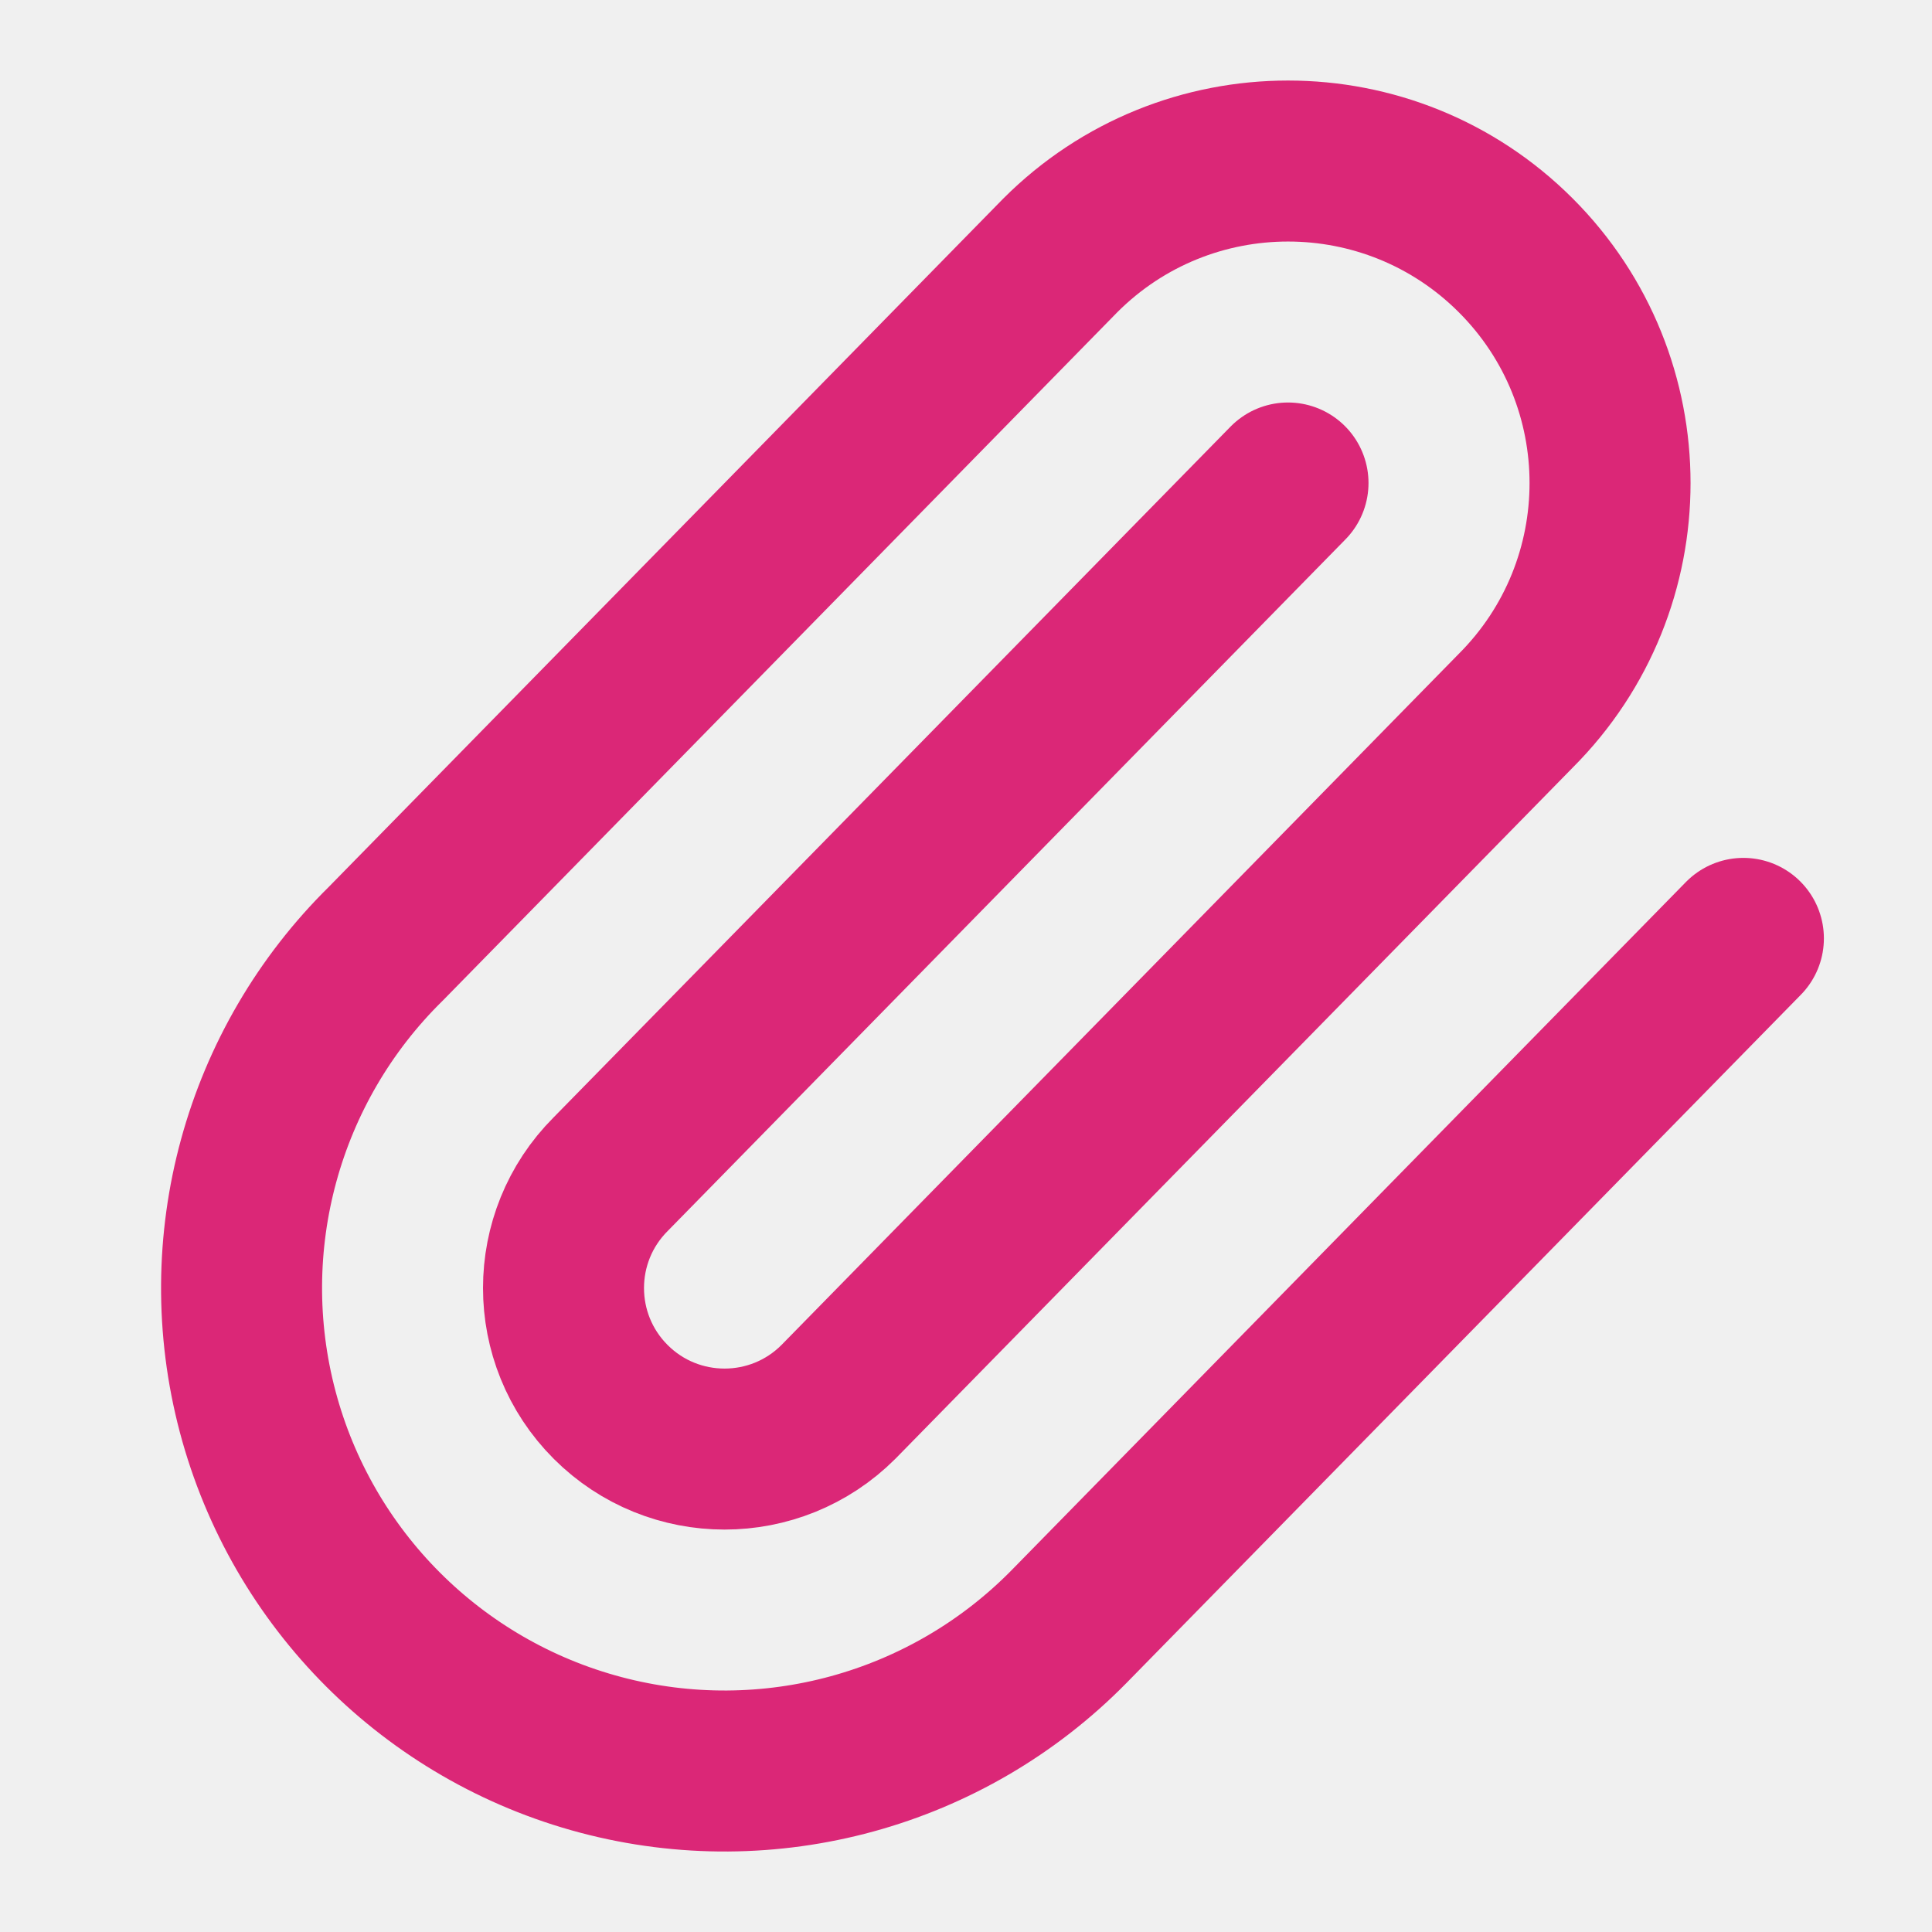
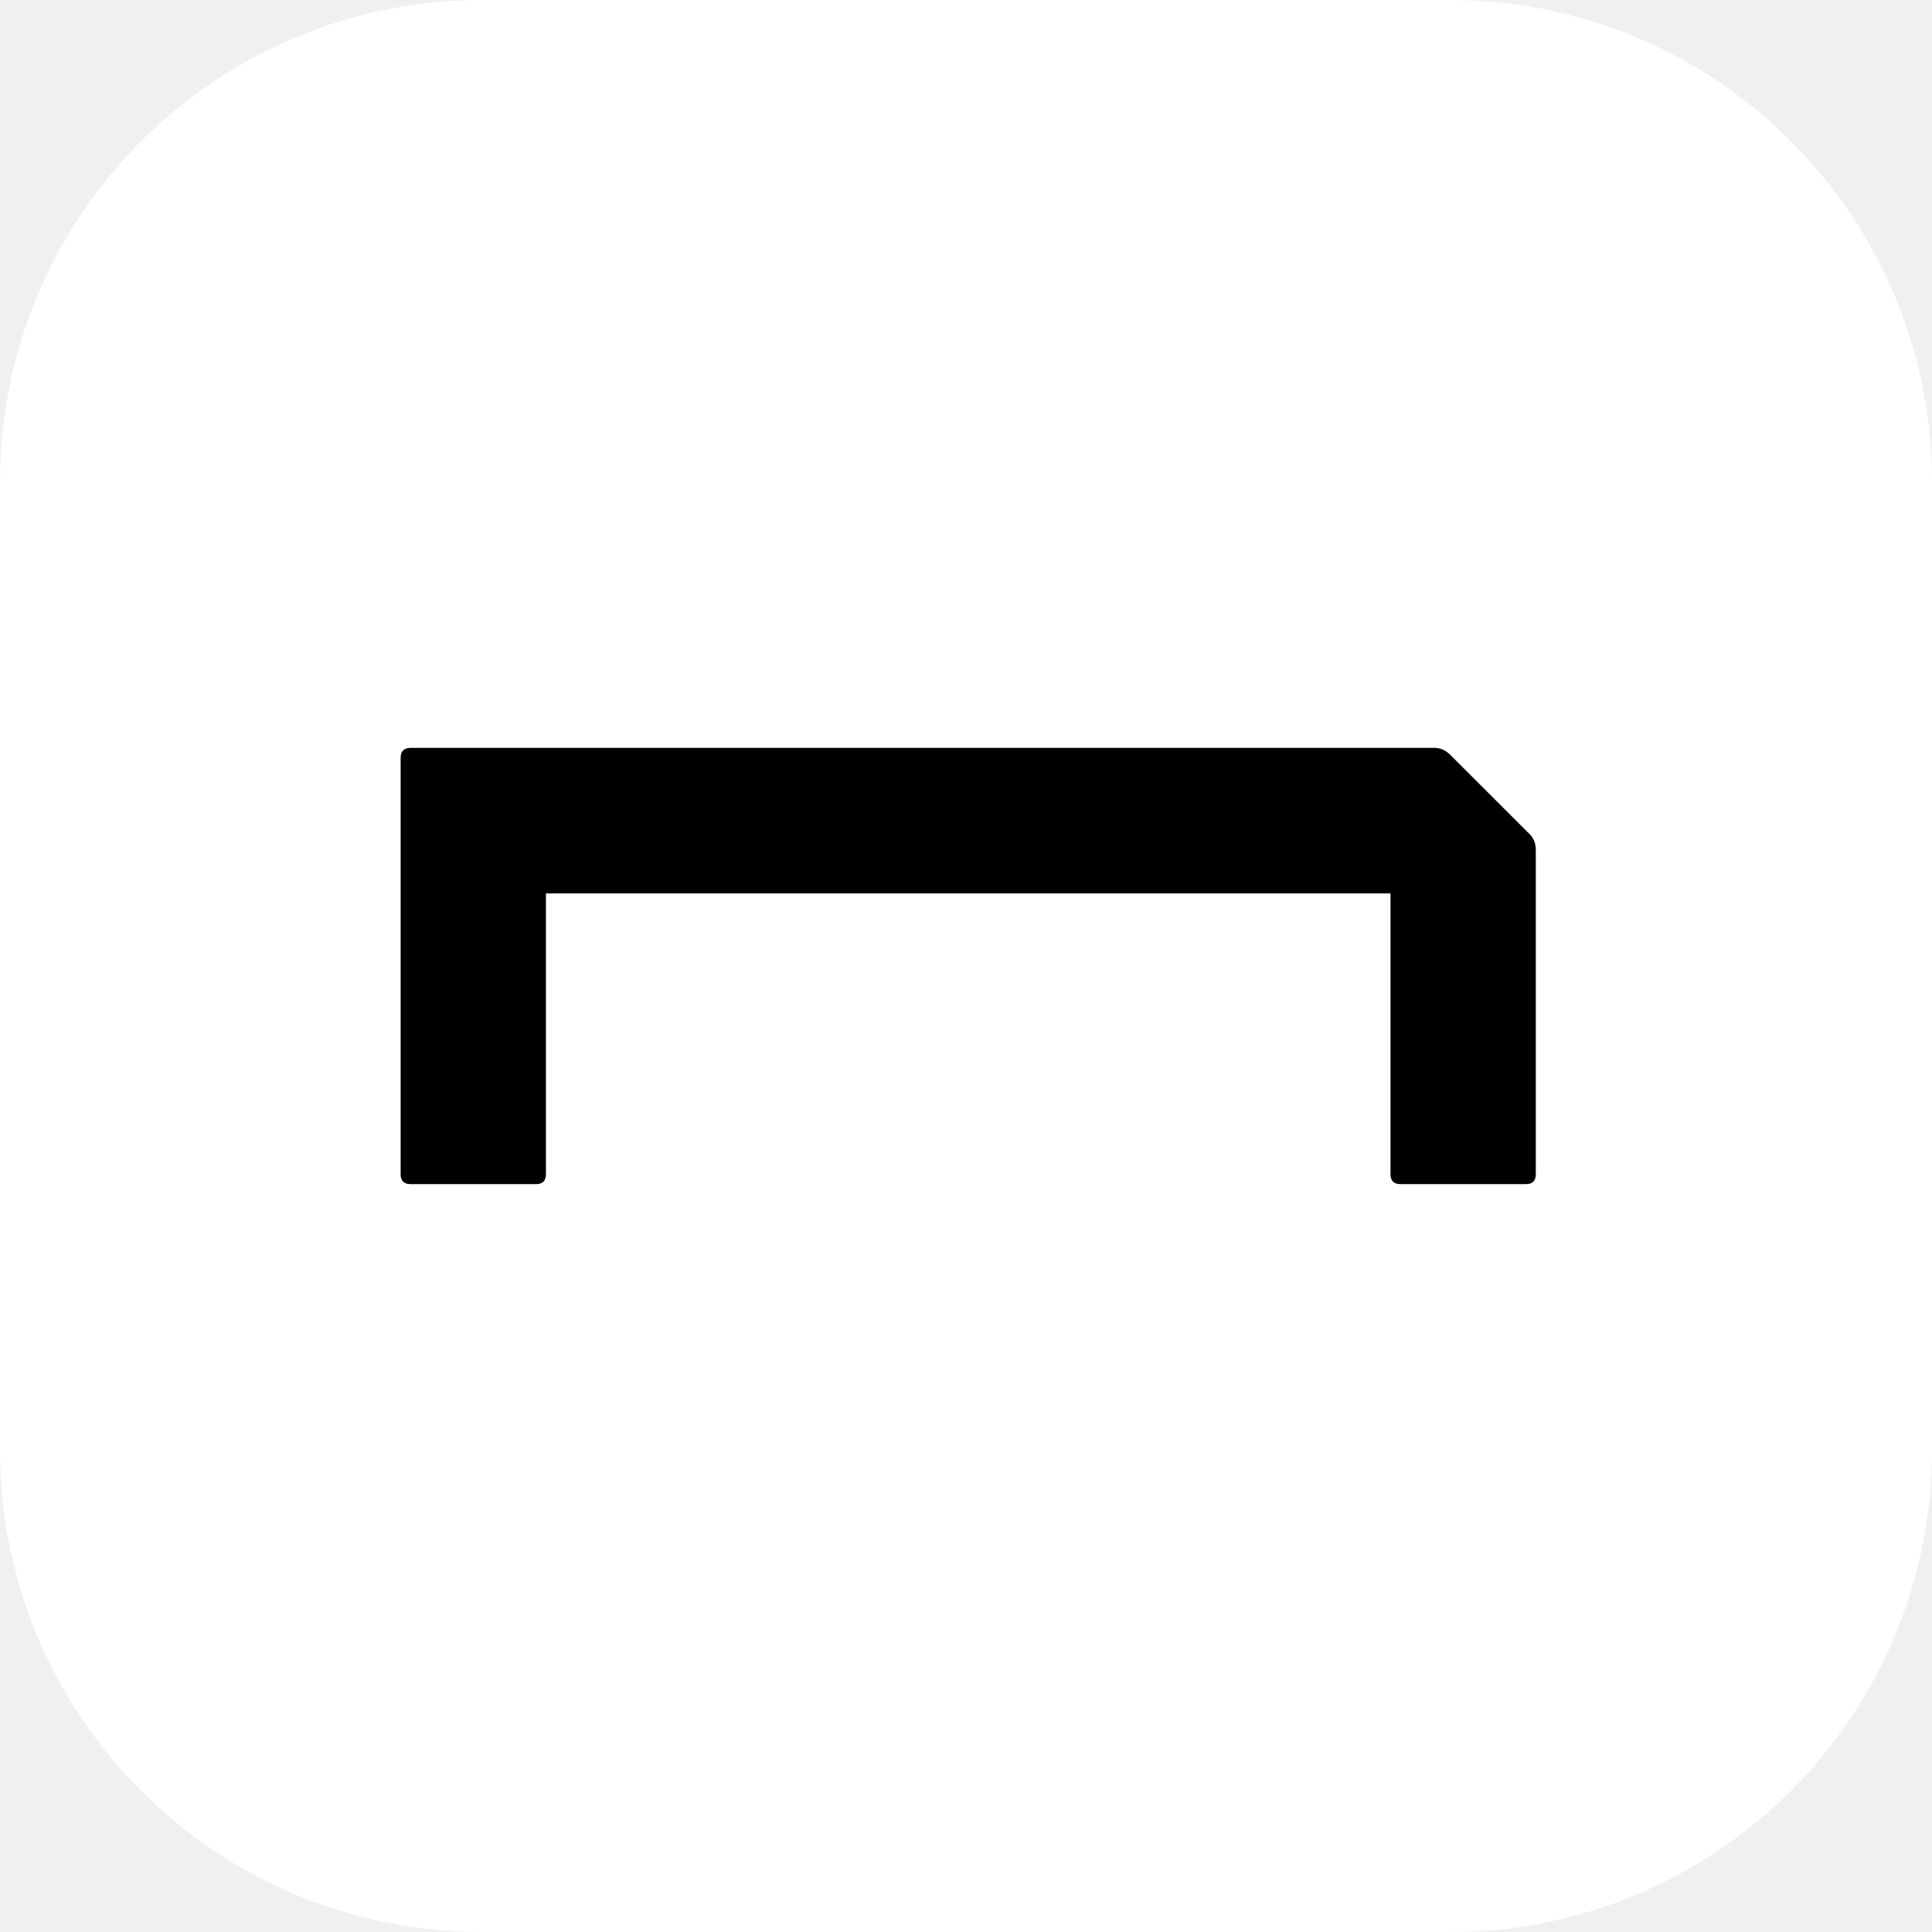
- <svg xmlns="http://www.w3.org/2000/svg" viewBox="0 0 24 24" fill="none" stroke-linecap="round" stroke-linejoin="round">
+ <svg xmlns="http://www.w3.org/2000/svg" viewBox="0 0 461 461" fill="none">
  <style>
-     path { stroke: #db2777; }
+     .bg { fill: #ffffff; }
+     .fg { fill: #000000; }
    @media (prefers-color-scheme: dark) {
-       path { stroke: #f472b6; }
+       .bg { fill: #000000; }
+       .fg { fill: #ffffff; }
    }
  </style>
-   <path stroke-width="2" d="m16 6-8.414 8.586a2 2 0 0 0 2.829 2.829l8.414-8.586a4 4 0 1 0-5.657-5.657l-8.379 8.551a6 6 0 1 0 8.485 8.485l8.379-8.551" />
+   <rect class="bg" width="461" height="461" rx="115" />
+   <path class="fg" d="M97.966 282.548C96.387 282.548 95.598 281.76 95.598 280.183V180.818C95.598 179.241 96.387 178.452 97.966 178.452L342.211 178.452C343.664 178.452 344.927 178.988 346 180.06L364.946 198.987C365.957 199.996 366.462 201.258 366.462 202.772V280.182C366.462 281.759 365.672 282.548 364.093 282.548H334.159C332.581 282.548 331.791 281.759 331.791 280.182V213.183C331.791 213.183 136.899 213.183 134.247 213.183H130.268V280.183C130.268 281.76 129.479 282.548 127.9 282.548H97.966Z" />
</svg>
